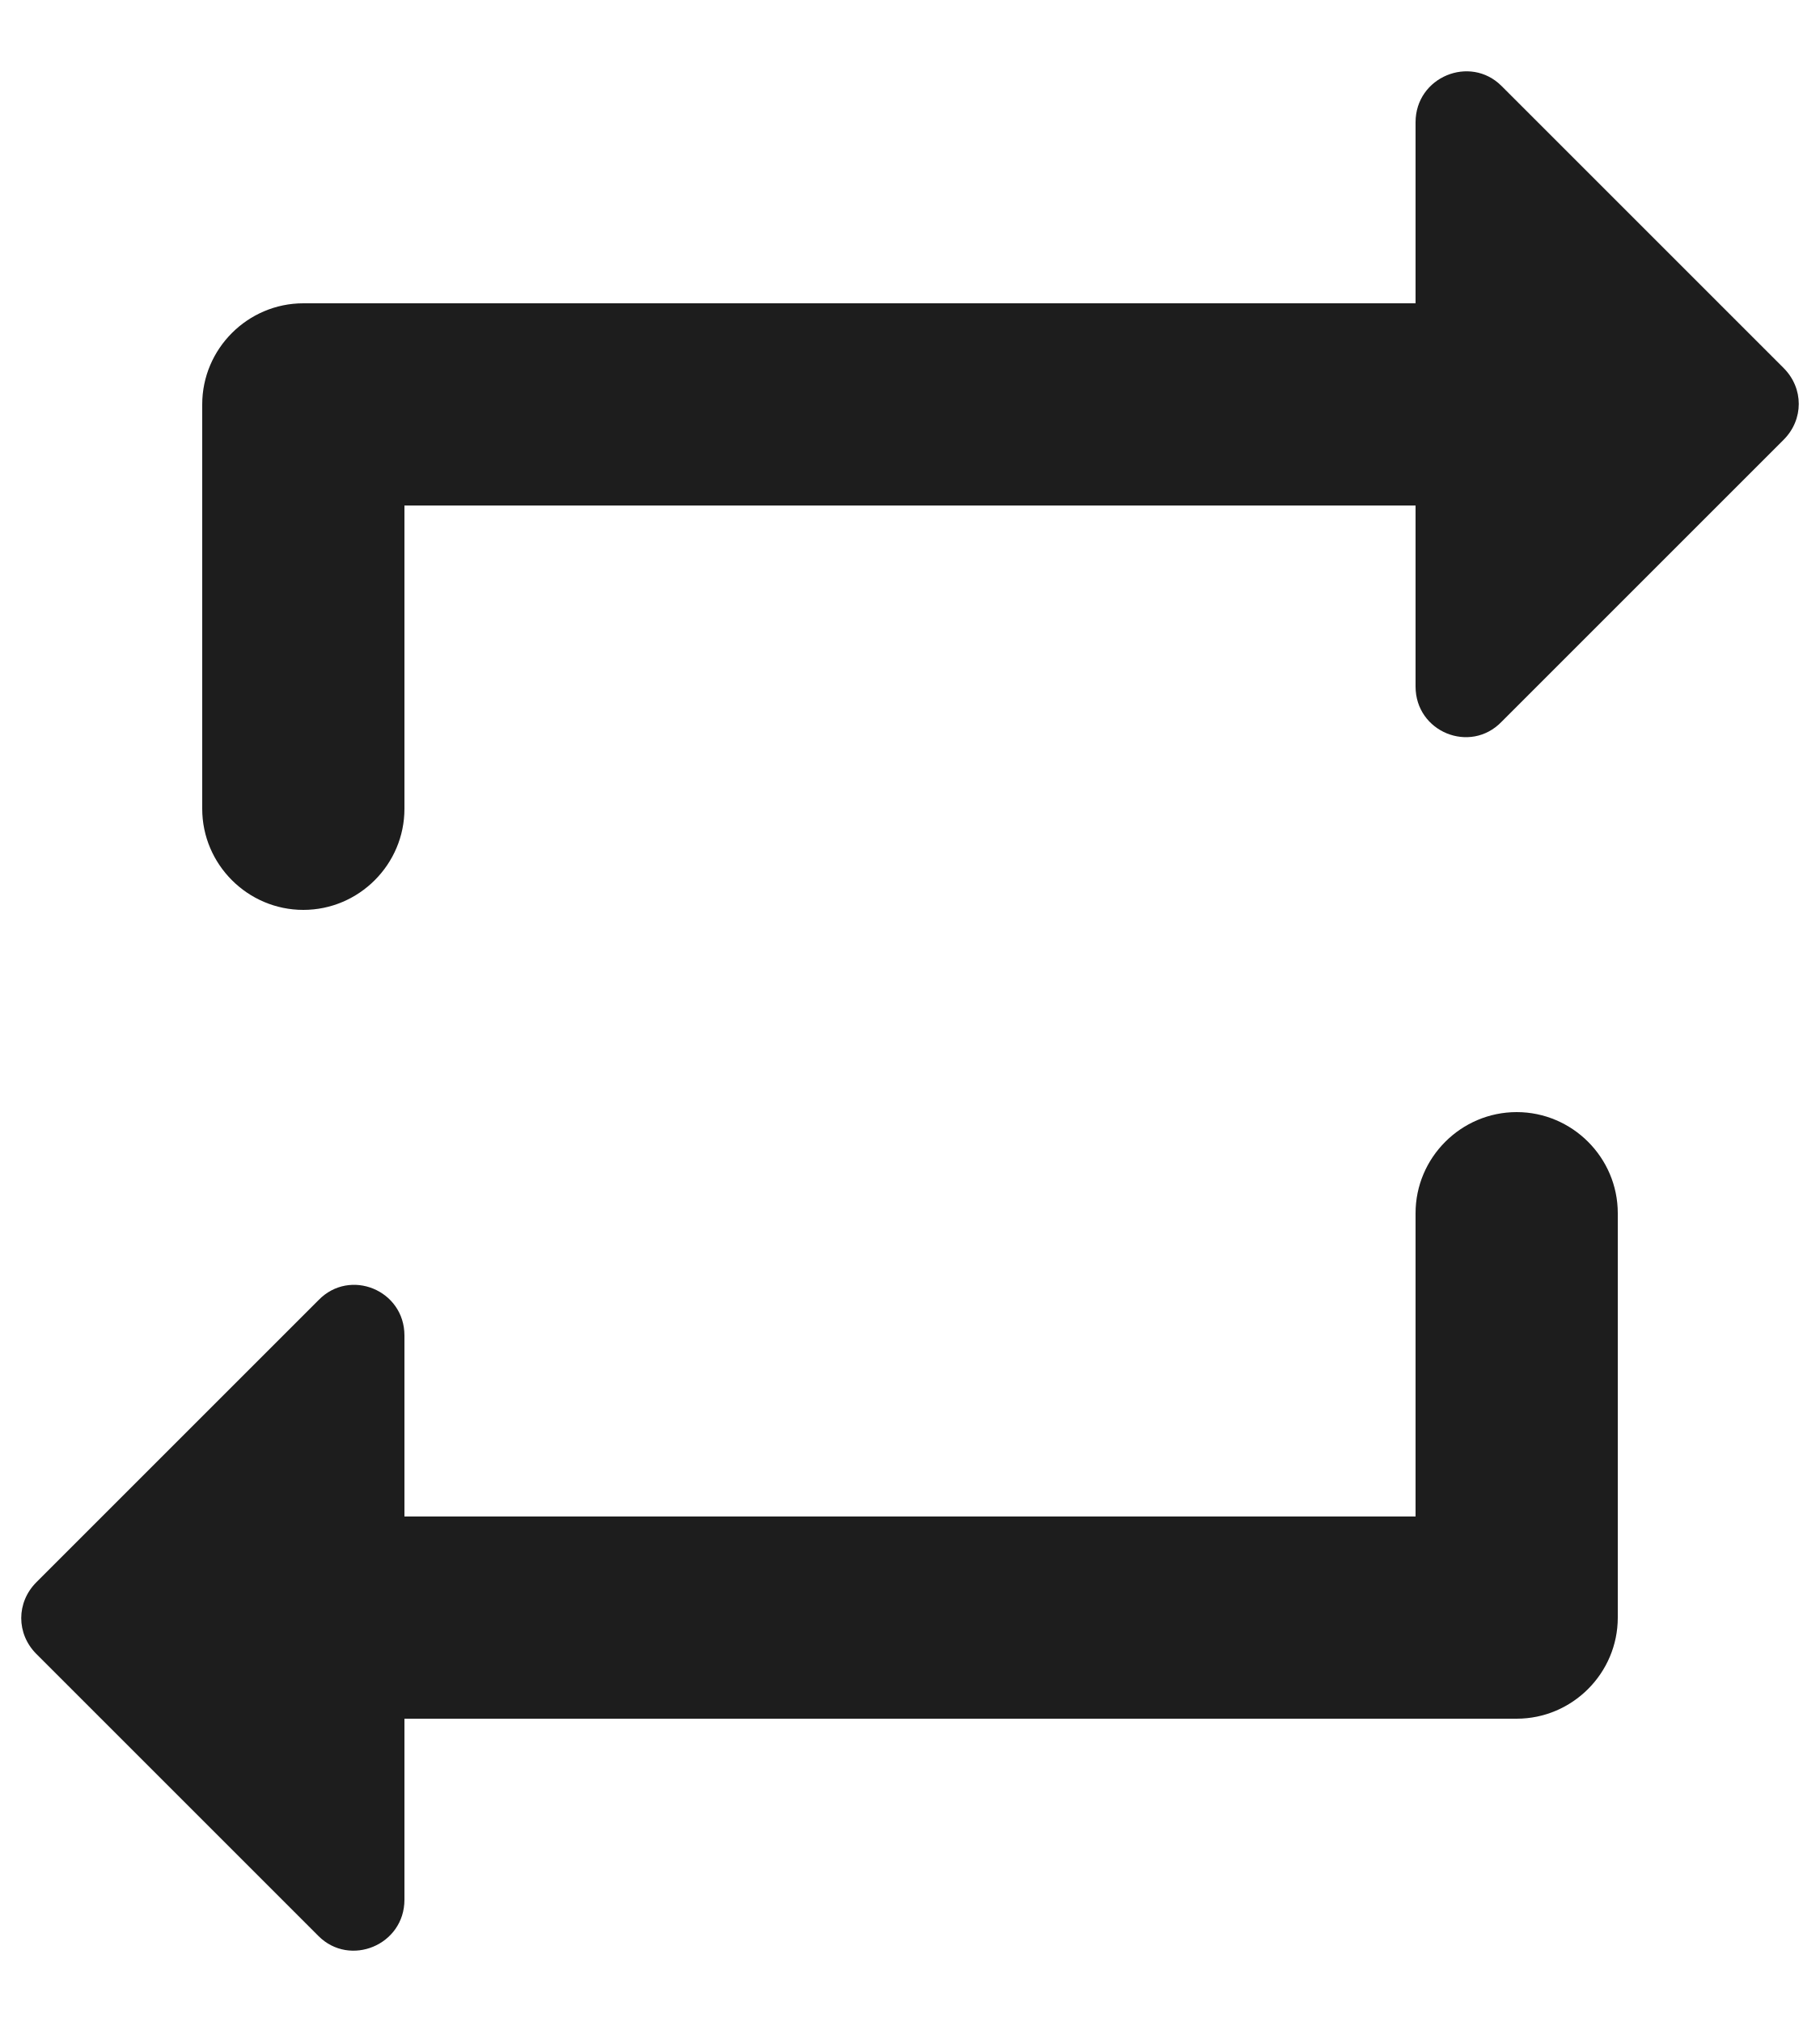
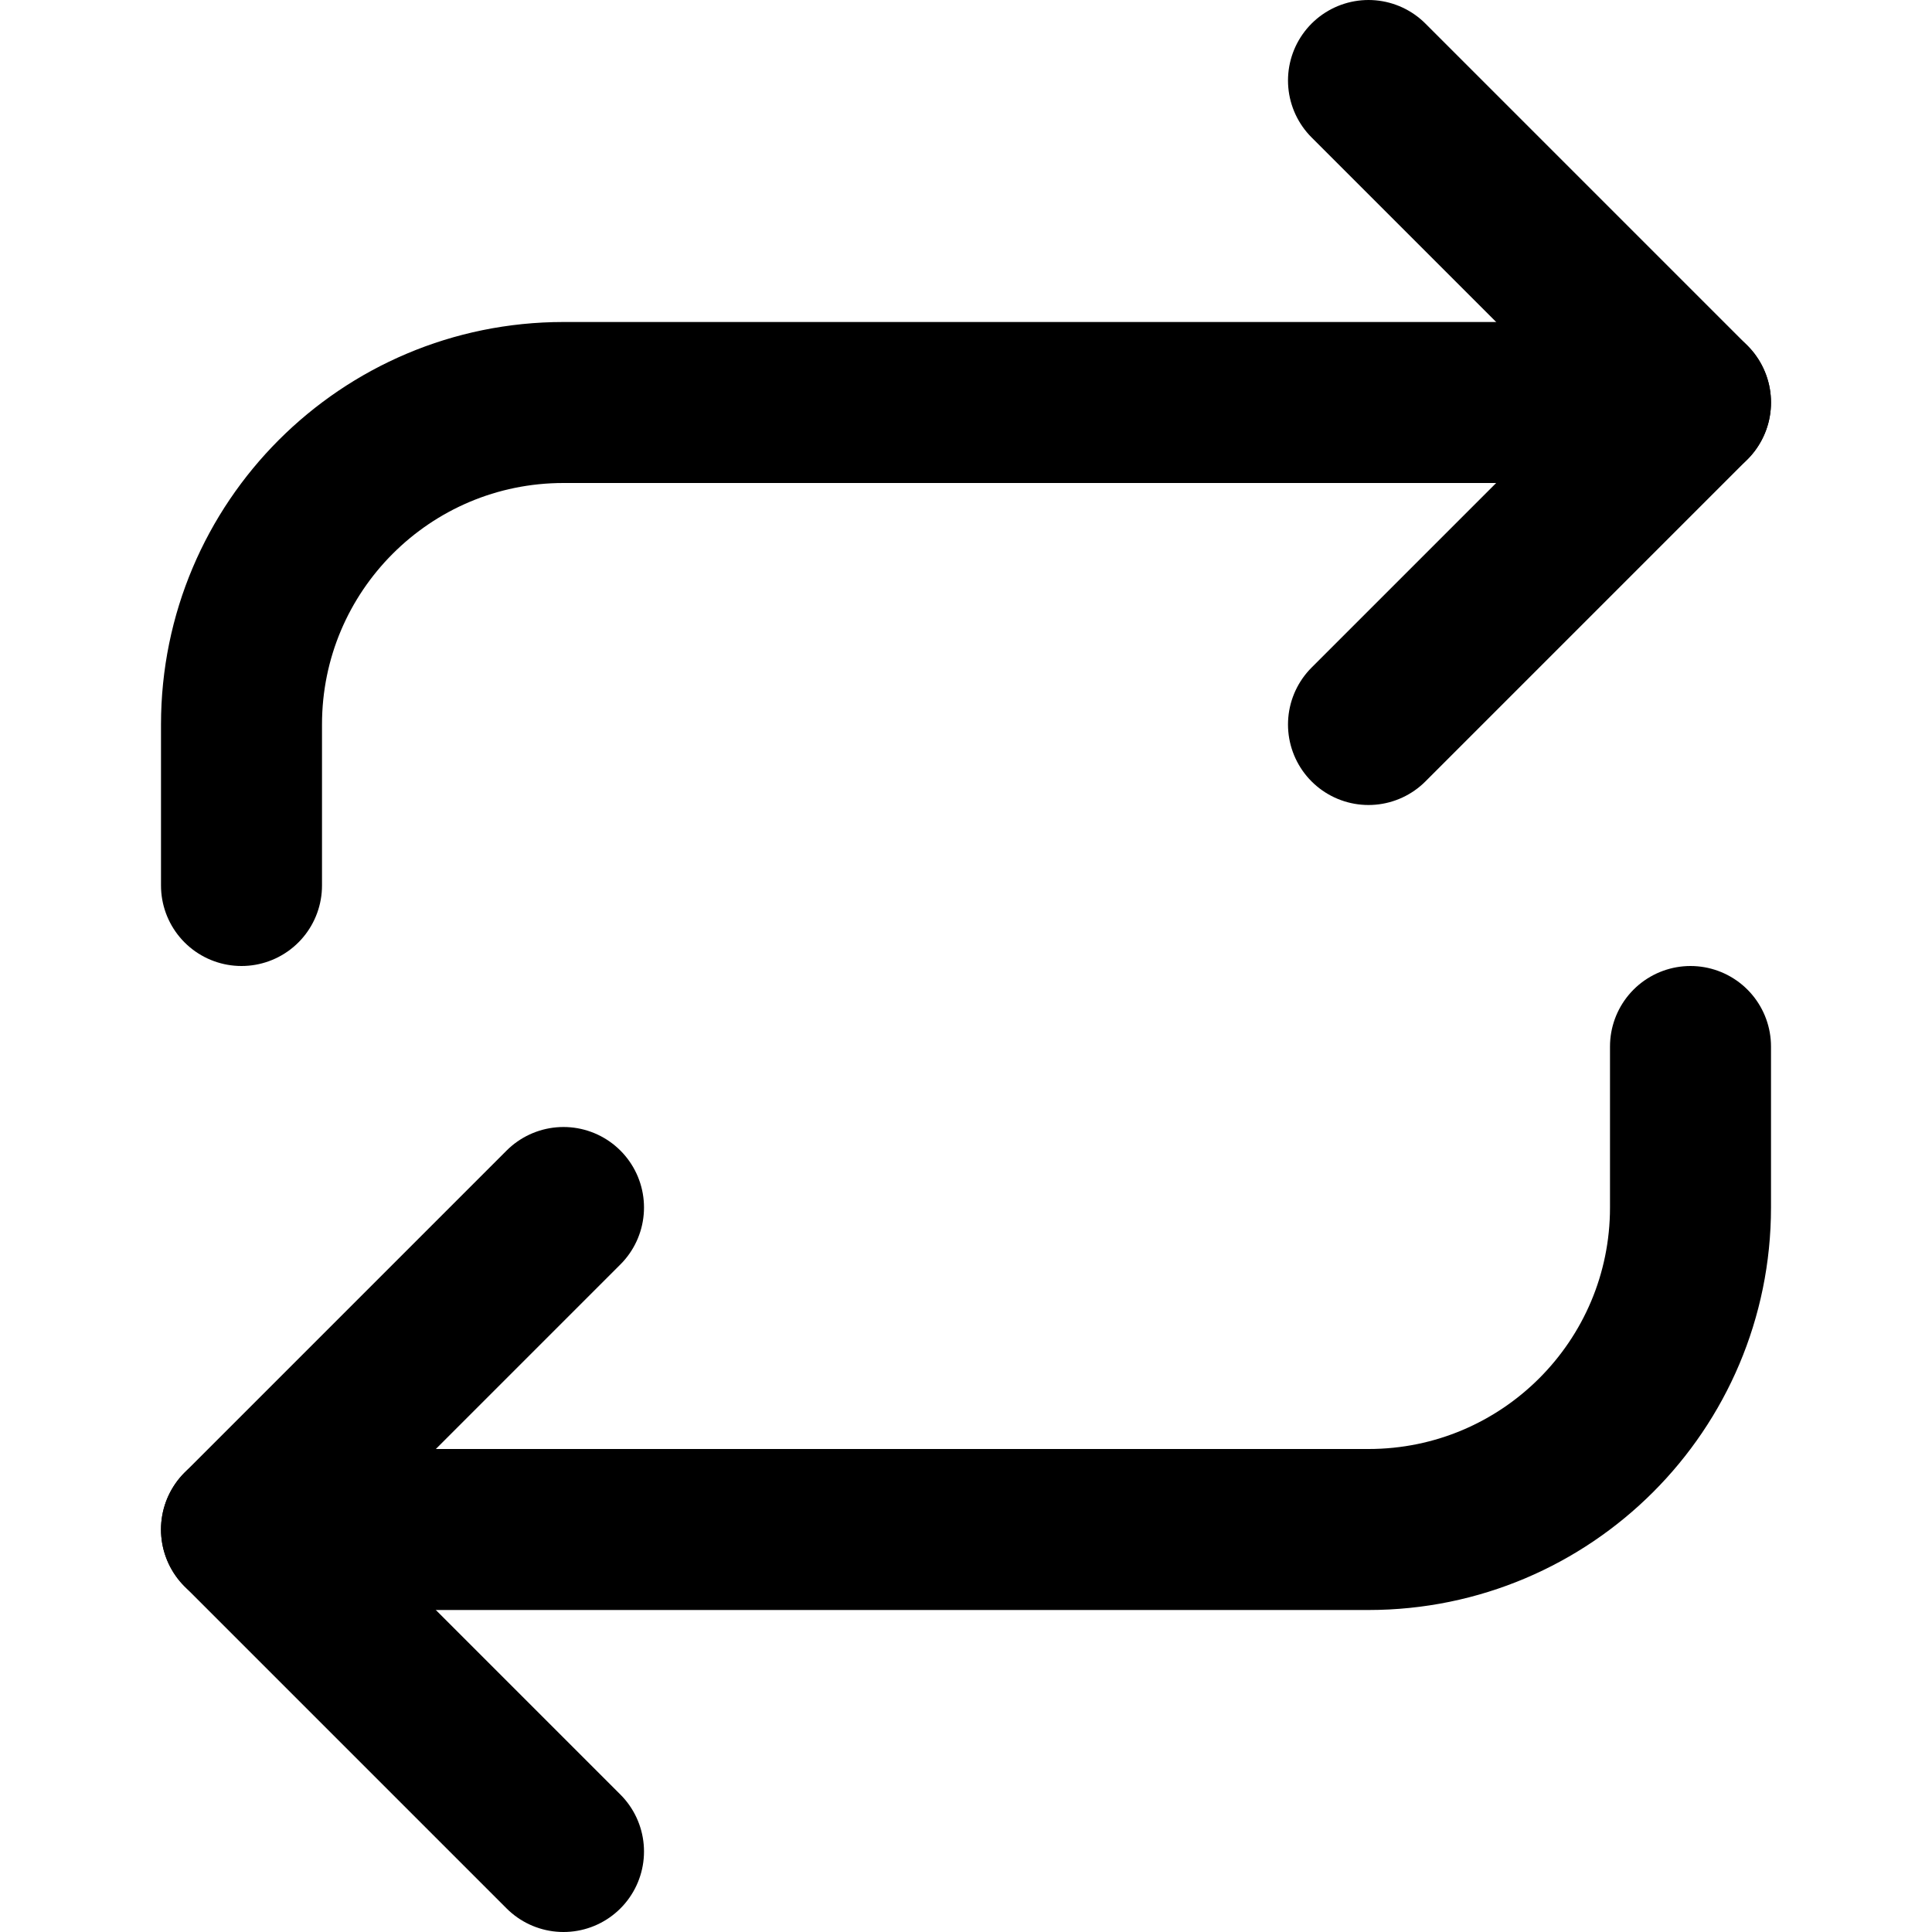
- <svg xmlns="http://www.w3.org/2000/svg" width="18px" height="20px" viewBox="0 0 18 20" version="1.1">
-   <g id="Icons" stroke="none" stroke-width="1" fill="none" fill-rule="evenodd">
-     <g id="Rounded" transform="translate(-307, -996)">
-       <g id="AV" transform="translate(100, 852)">
-         <g id="-Round-/-AV-/-repeat" transform="translate(204, 142)">
-           <g>
-             <rect id="Rectangle-Copy-40" x="0" y="0" width="24" height="24" />
-             <path d="M7,7 L17,7 L17,8.79 C17,9.24 17.54,9.46 17.85,9.14 L20.64,6.35 C20.84,6.15 20.84,5.84 20.64,5.64 L17.85,2.85 C17.54,2.54 17,2.76 17,3.21 L17,5 L6,5 C5.45,5 5,5.45 5,6 L5,10 C5,10.55 5.45,11 6,11 C6.55,11 7,10.55 7,10 L7,7 Z M17,17 L7,17 L7,15.21 C7,14.76 6.46,14.54 6.15,14.86 L3.36,17.65 C3.16,17.85 3.16,18.16 3.36,18.36 L6.15,21.15 C6.46,21.46 7,21.24 7,20.79 L7,19 L18,19 C18.55,19 19,18.55 19,18 L19,14 C19,13.45 18.55,13 18,13 C17.45,13 17,13.45 17,14 L17,17 Z" id="🔹Icon-Color" fill="#1D1D1D" />
-           </g>
-         </g>
-       </g>
-     </g>
-   </g>
+ <svg xmlns="http://www.w3.org/2000/svg" viewBox="0 0 24 24" fill="none" stroke="currentColor" stroke-width="2" stroke-linecap="round" stroke-linejoin="round" class="feather feather-repeat">
+   <polyline points="17 1 21 5 17 9" />
+   <path d="M3 11V9a4 4 0 0 1 4-4h14" />
+   <polyline points="7 23 3 19 7 15" />
+   <path d="M21 13v2a4 4 0 0 1-4 4H3" />
</svg>
